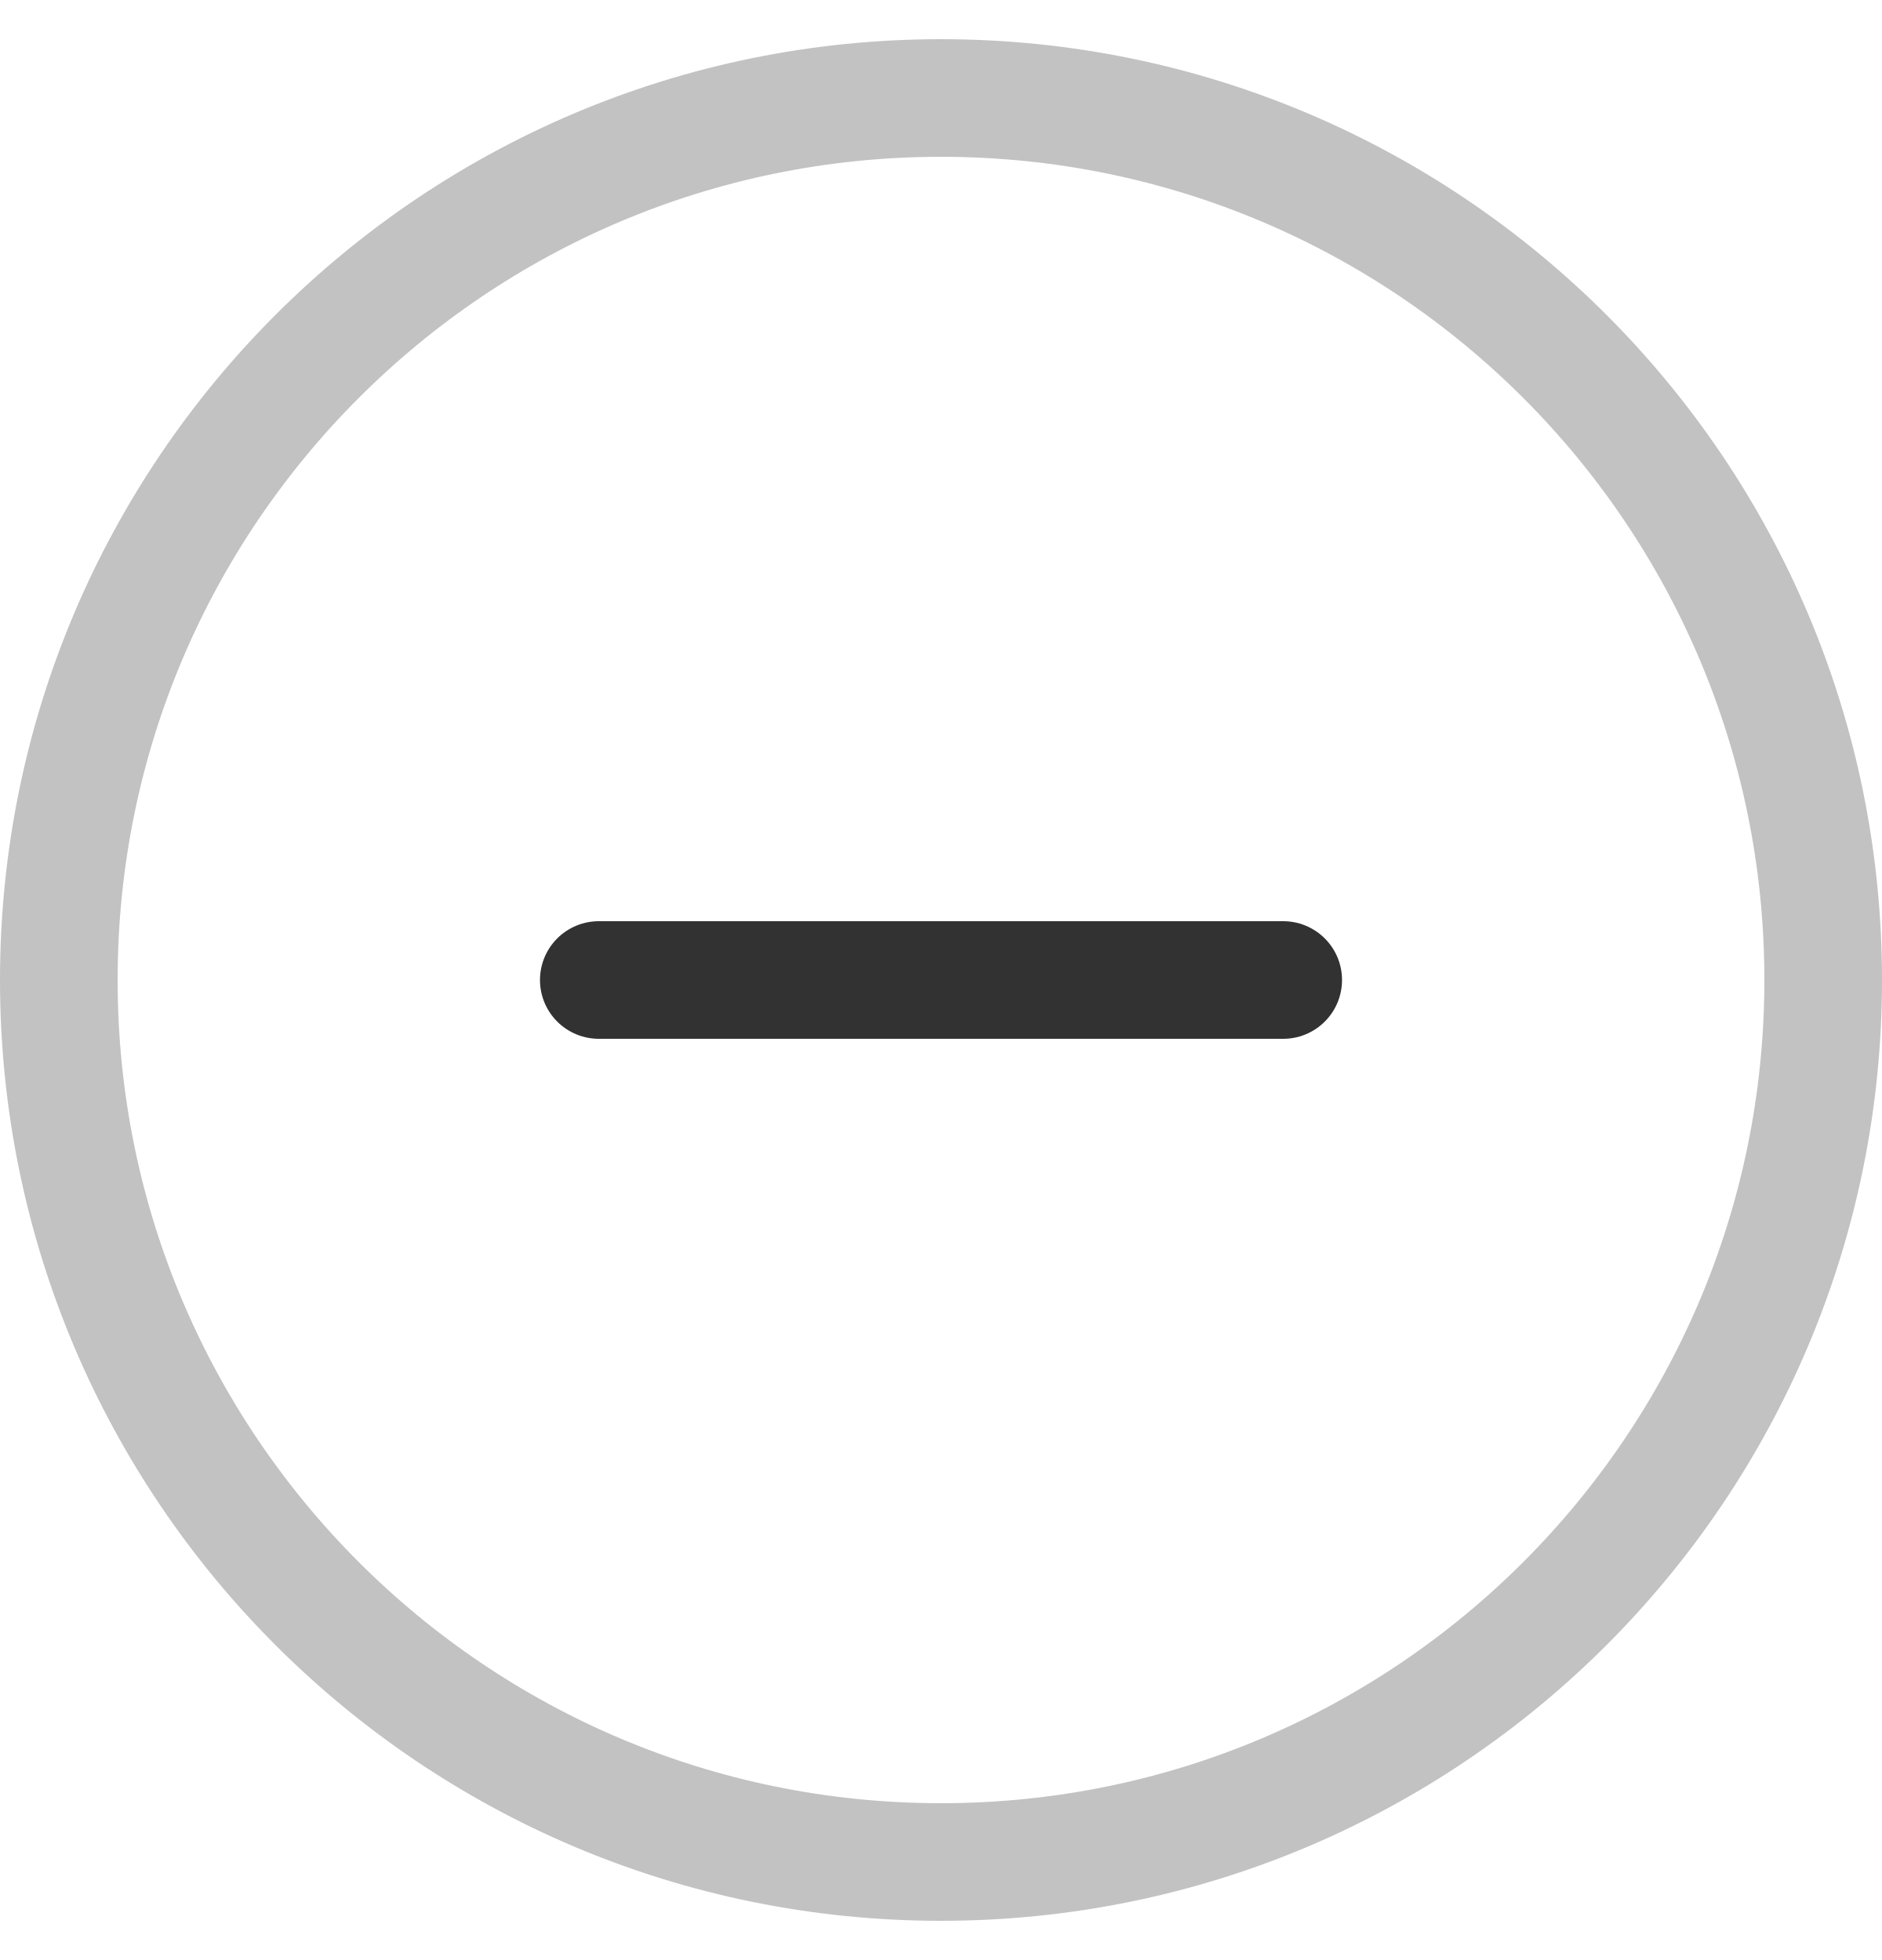
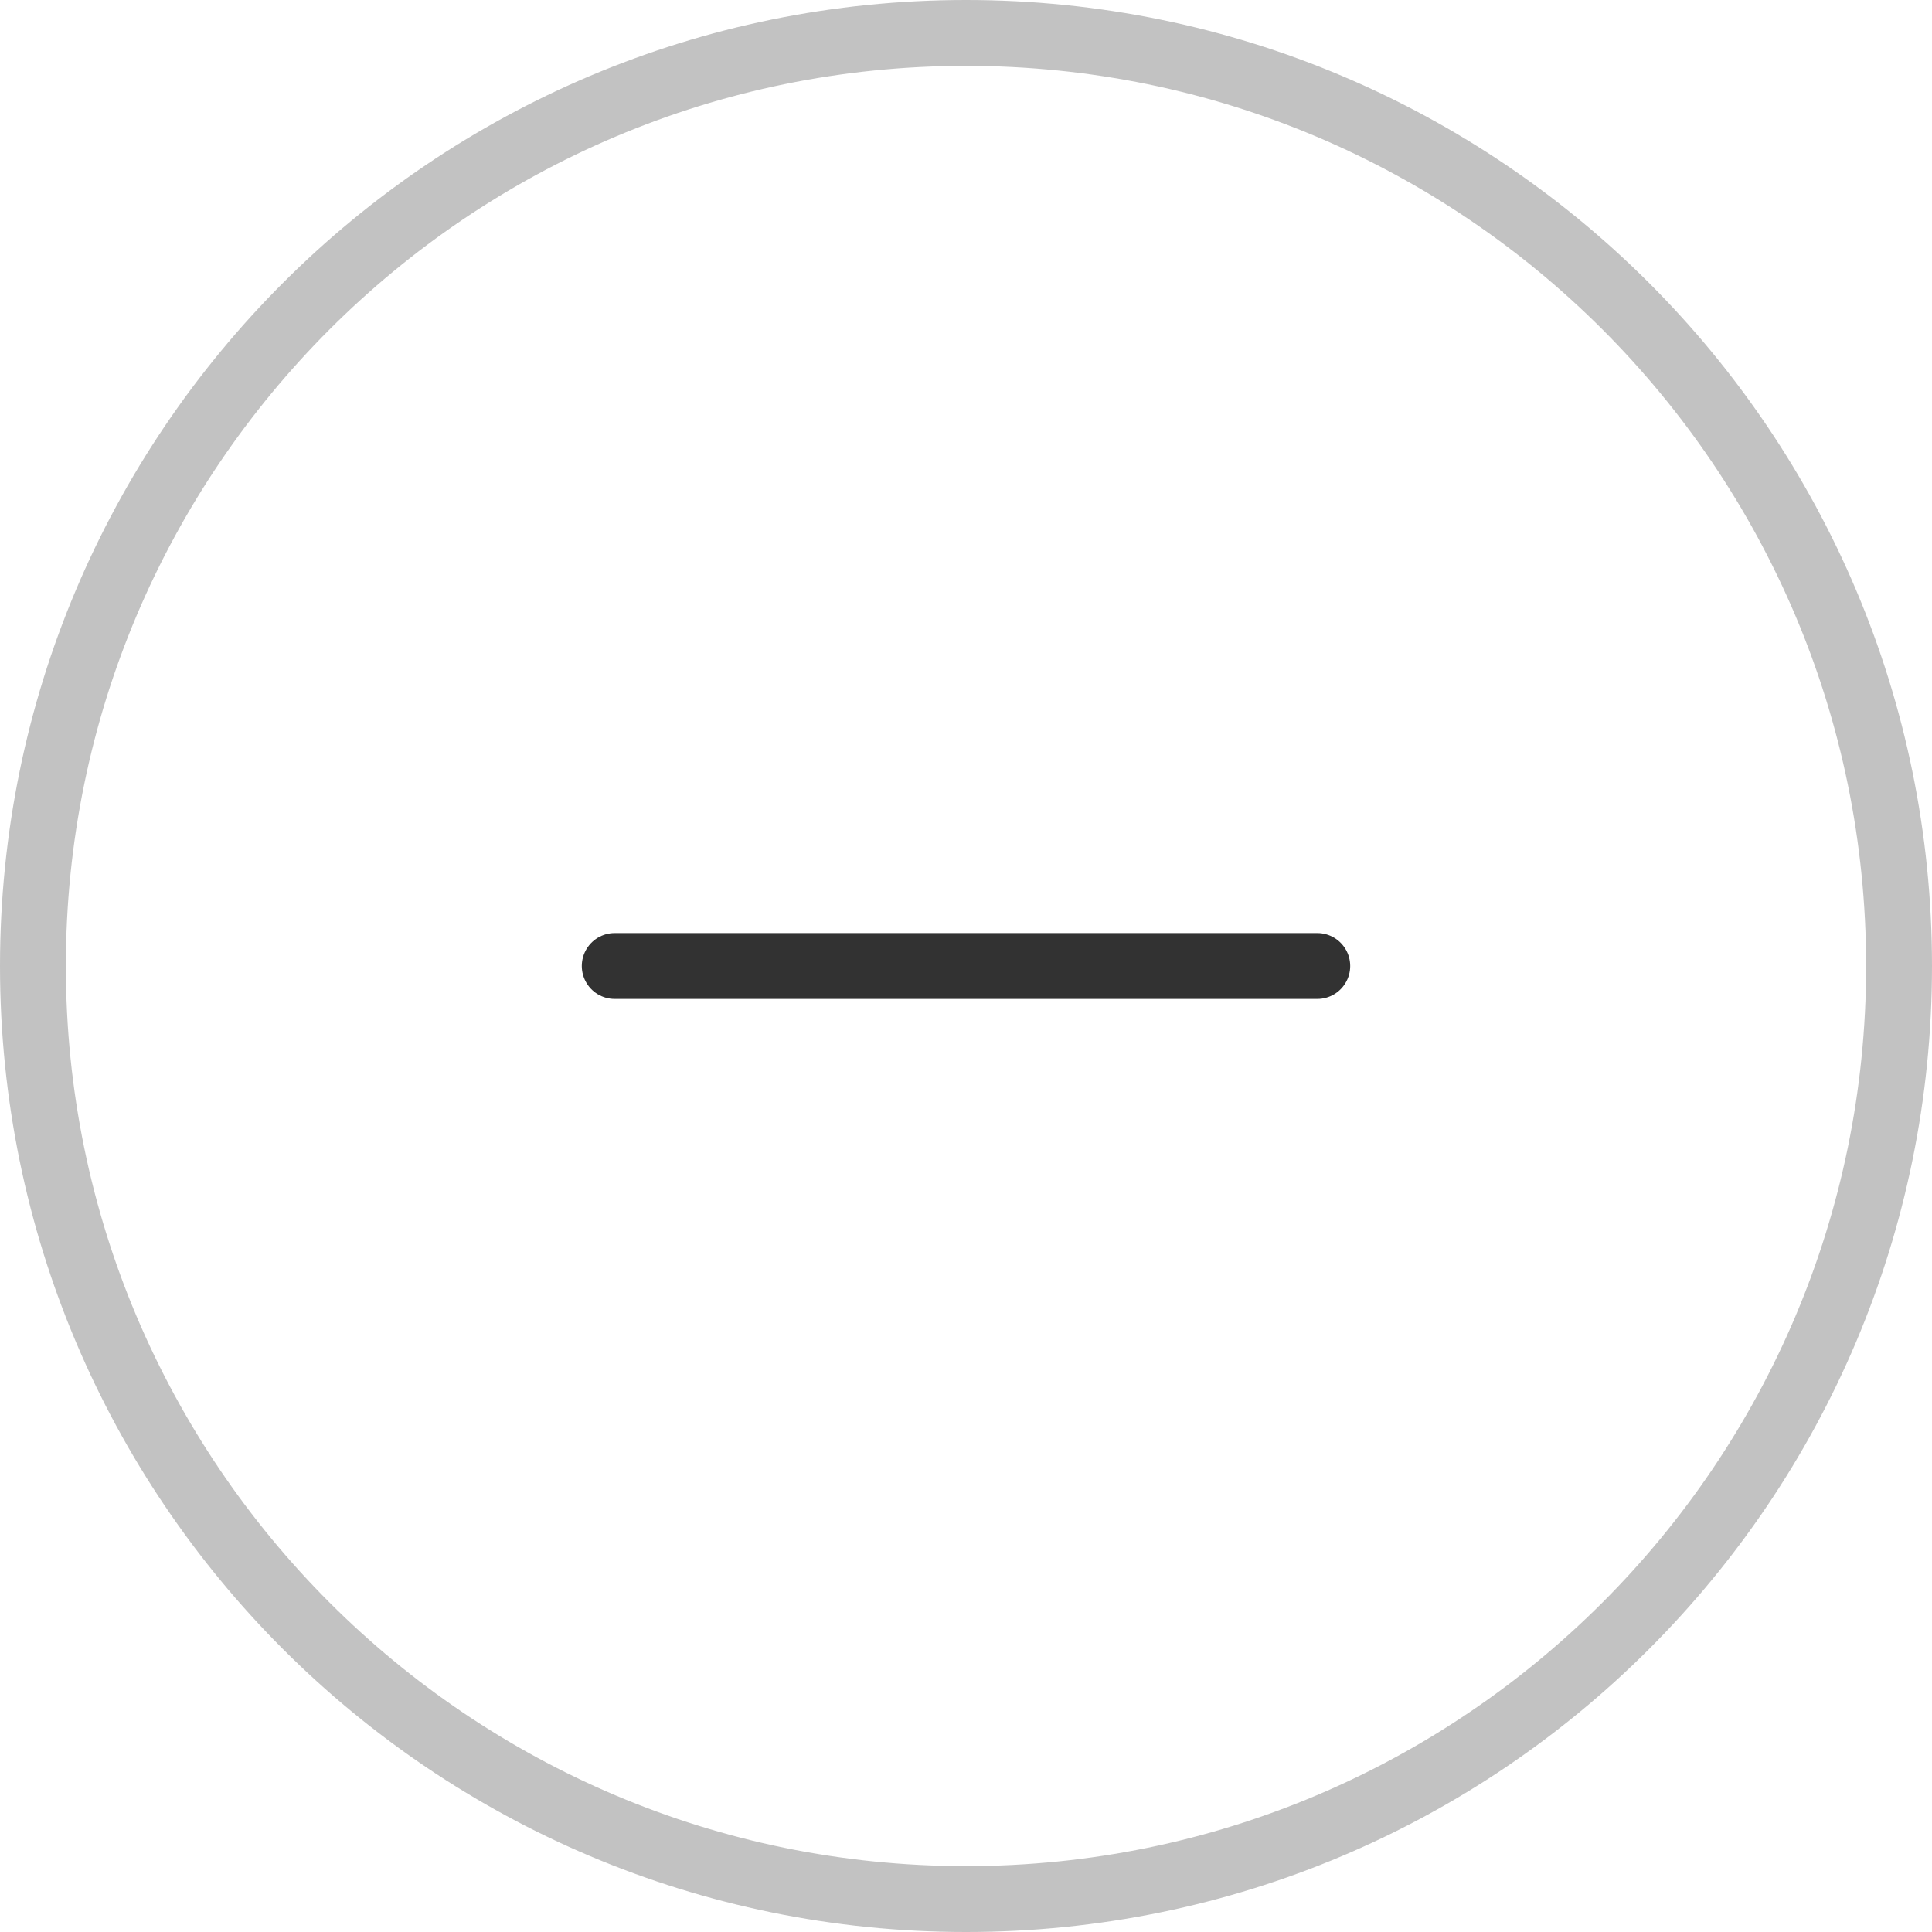
- <svg xmlns="http://www.w3.org/2000/svg" width="24" height="25" viewBox="0 0 24 25" fill="none">
-   <circle cx="12" cy="12.5" r="11.25" stroke="#323232" stroke-opacity="0.3" stroke-width="1.5" />
-   <path d="M7.636 12.5L16.364 12.5" stroke="#323232" stroke-width="1.5" stroke-linecap="round" stroke-linejoin="round" />
+ <svg xmlns="http://www.w3.org/2000/svg" width="44" height="44" viewBox="0 0 44 44" fill="none">
+   <circle cx="22" cy="22" r="21.25" stroke="#323232" stroke-opacity="0.3" stroke-width="1.5" />
+   <path d="M14 22L30 22" stroke="#323232" stroke-width="1.5" stroke-linecap="round" stroke-linejoin="round" />
</svg>
